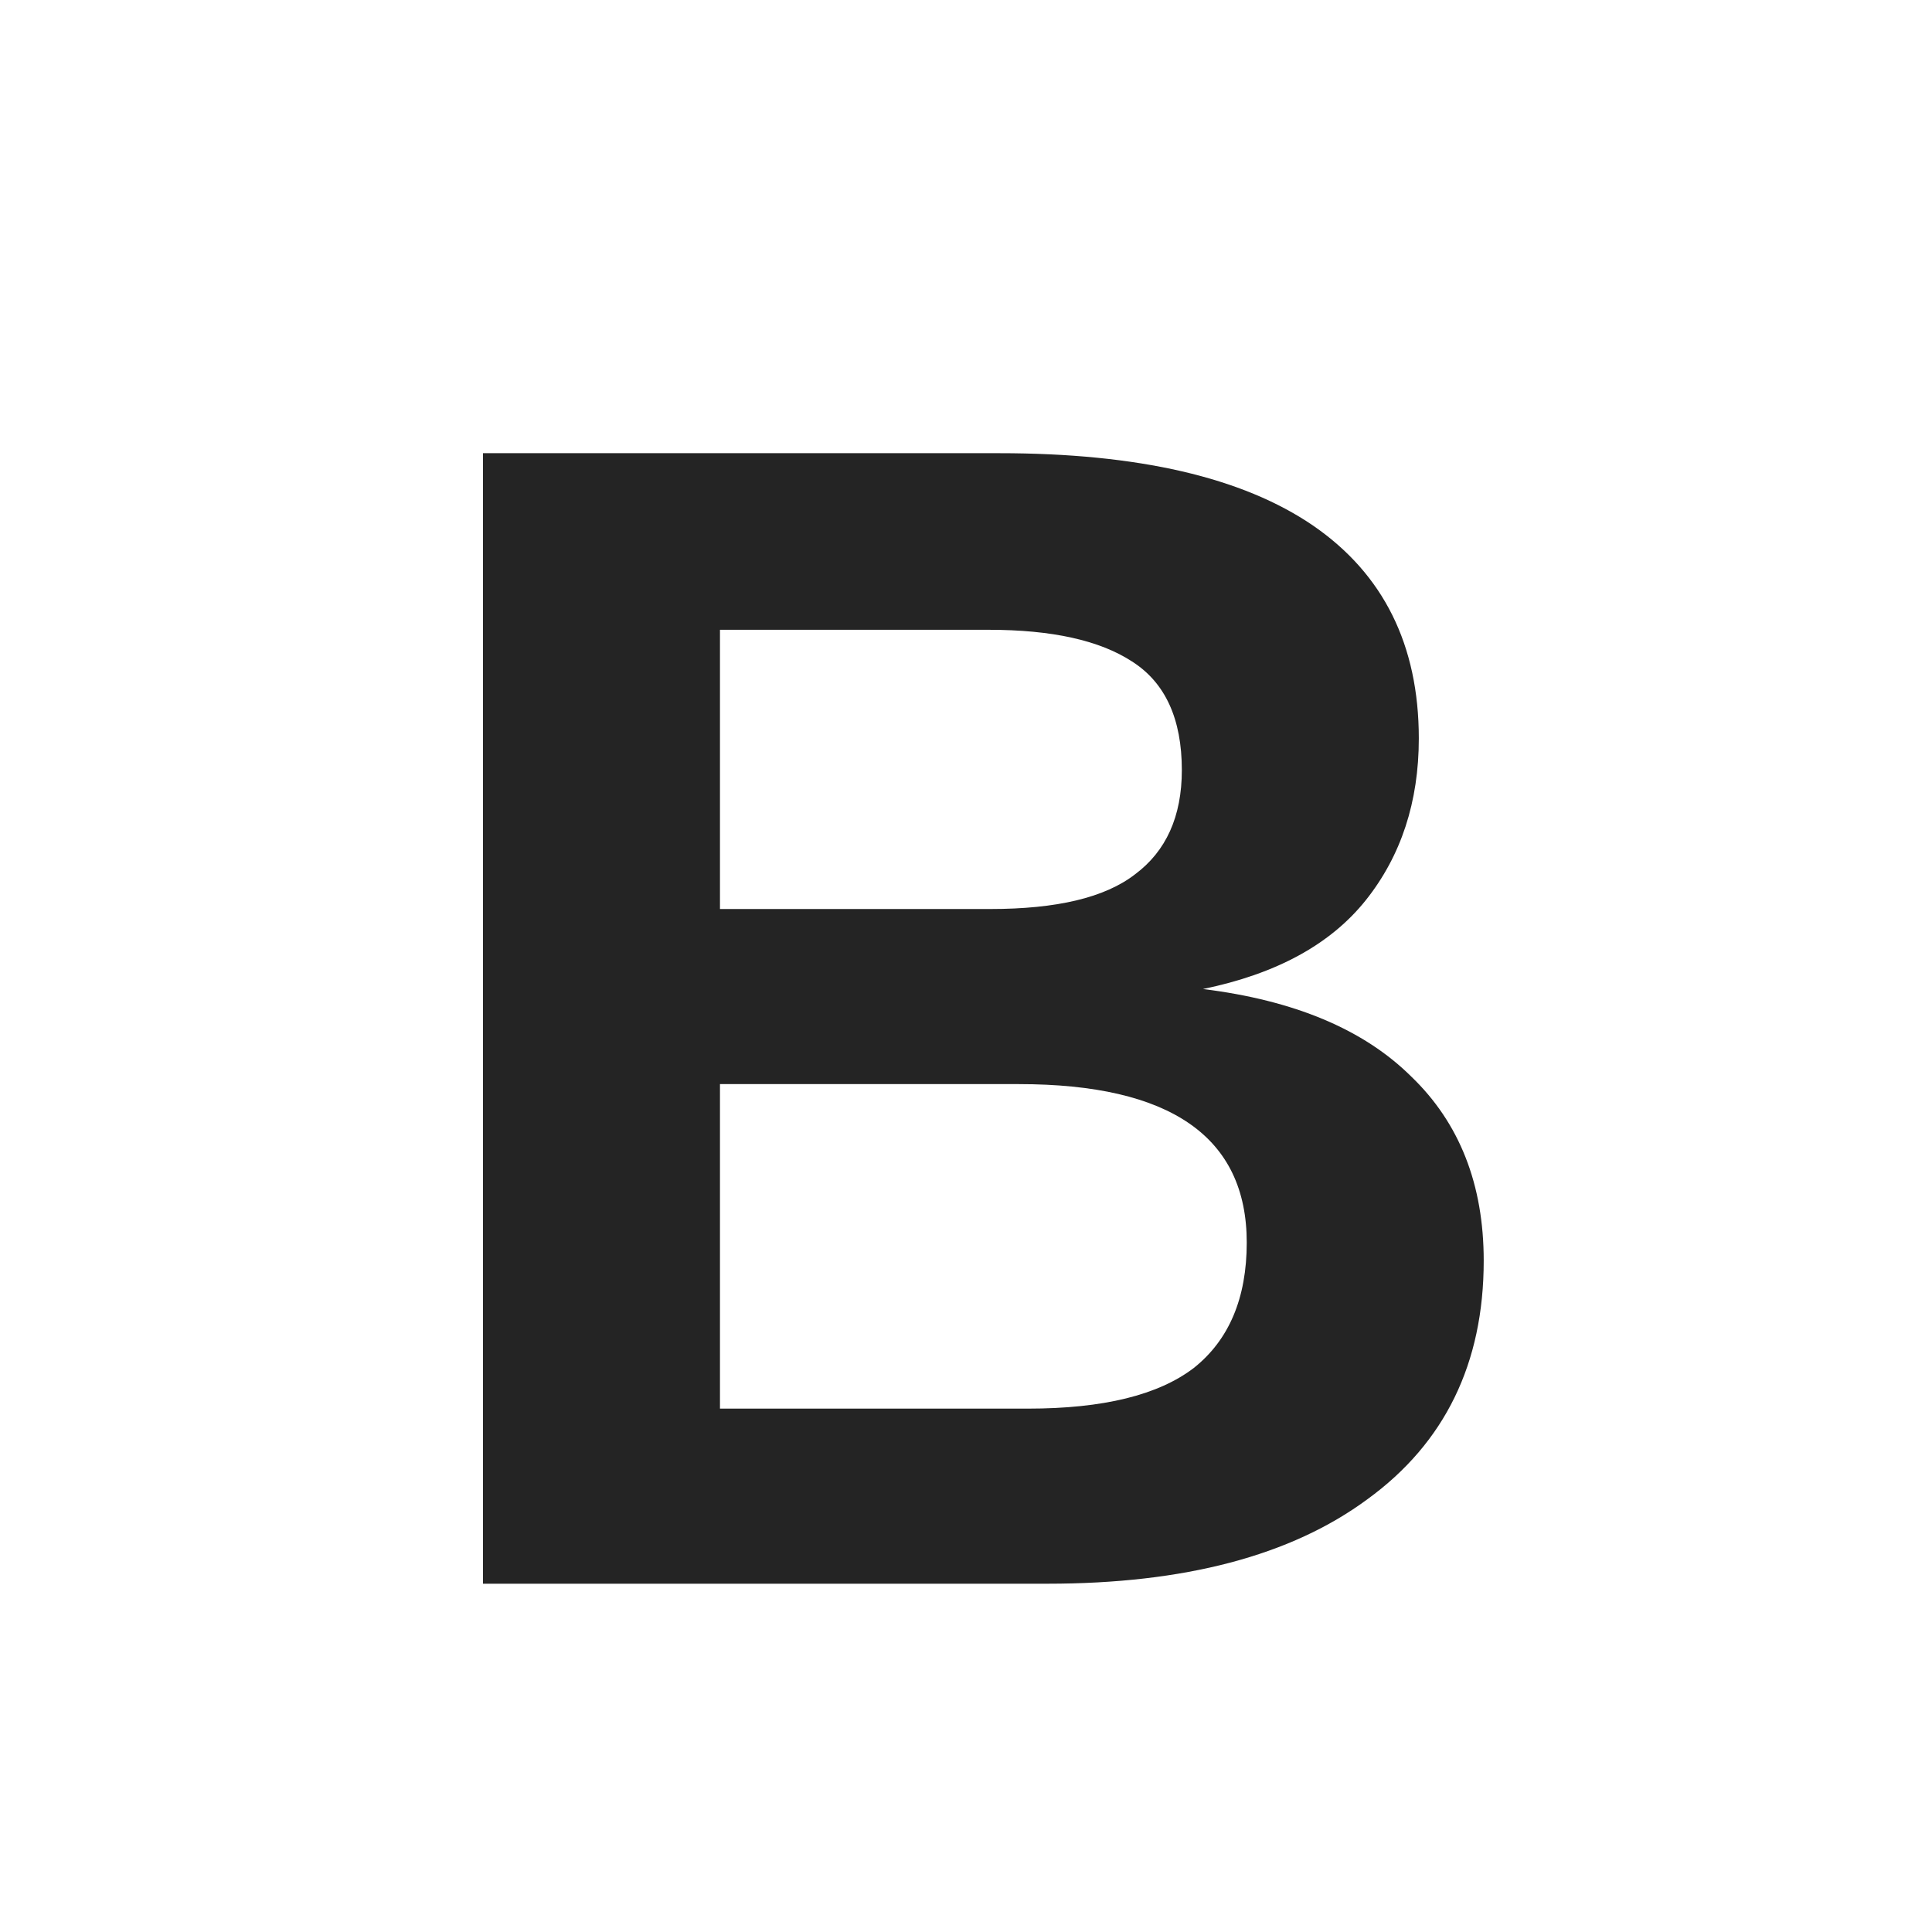
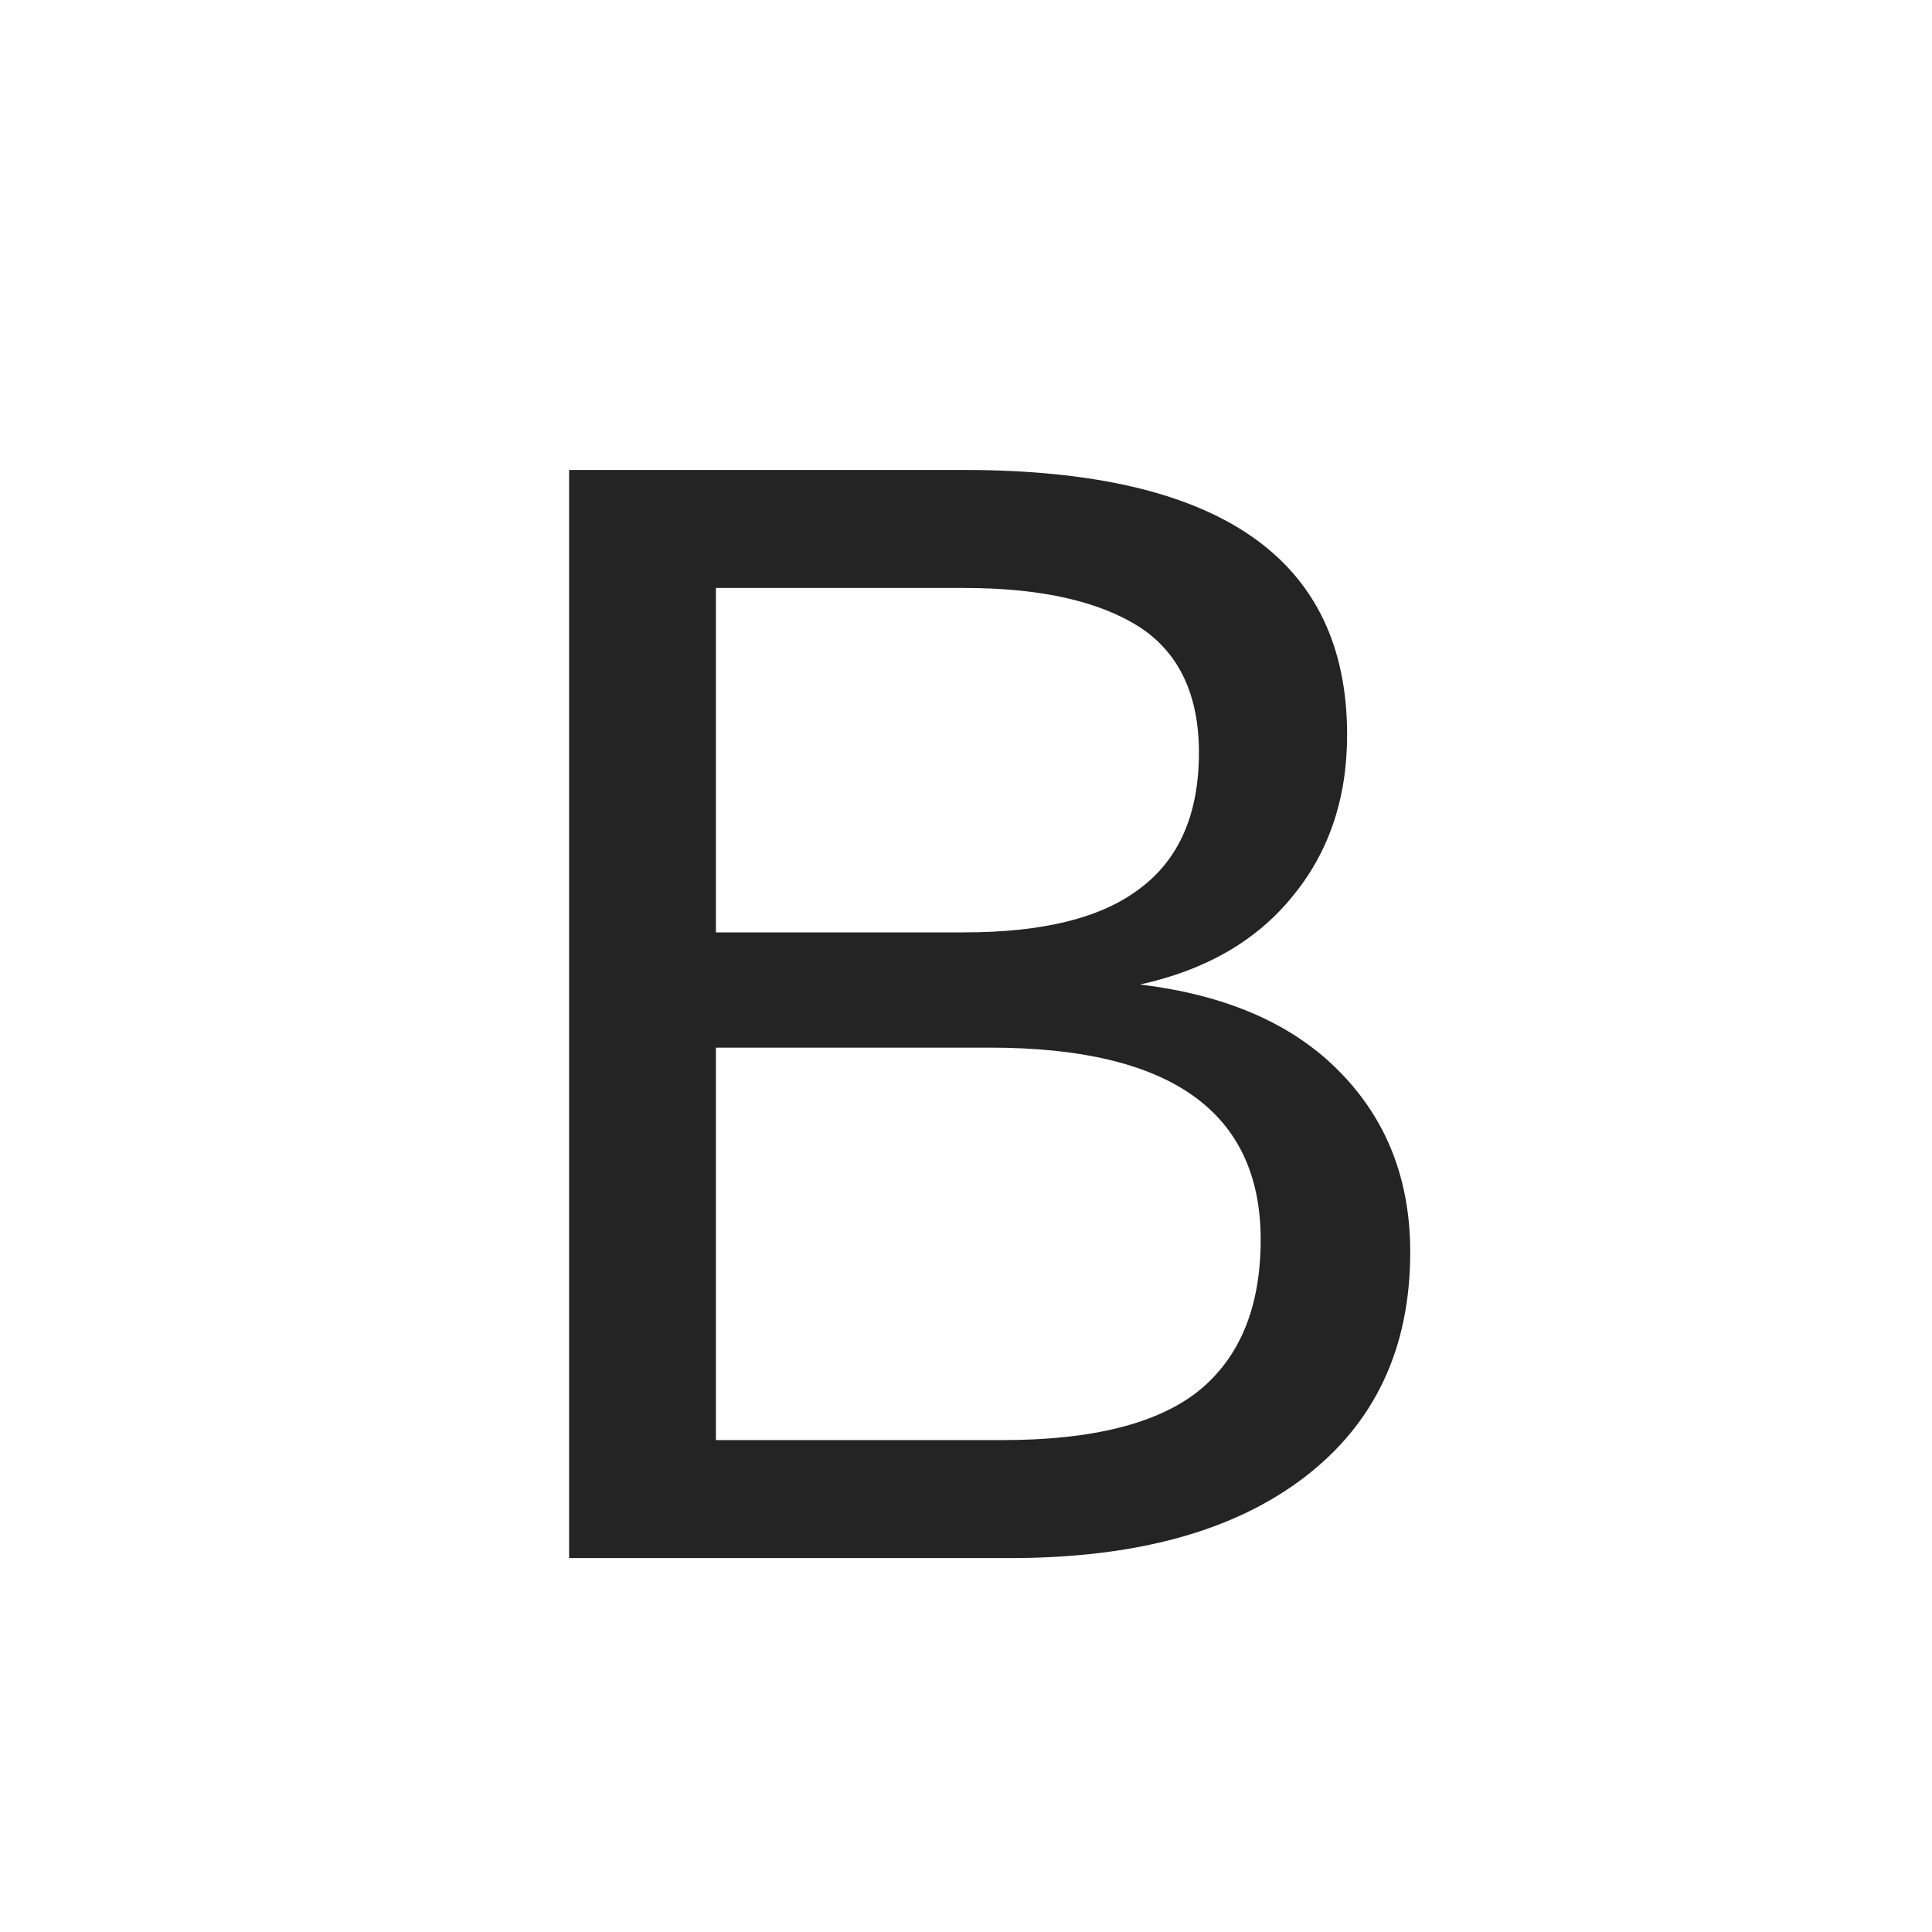
- <svg xmlns="http://www.w3.org/2000/svg" width="20" height="20" viewBox="0 0 20 20" role="img" aria-label="Bold">
-   <rect width="20" height="20" fill="none" />
-   <text x="10" y="10.5" font-size="17" fill="#242424" font-family="Segoe UI,Arial,sans-serif" font-weight="700" text-anchor="middle" dominant-baseline="central">B</text>
+ <svg xmlns="http://www.w3.org/2000/svg" width="22" height="22" viewBox="0 0 22 22" role="img" aria-label="Bold">
+   <rect width="22" height="22" fill="none" />
+   <text x="11" y="11.5" font-size="18" fill="#242424" font-family="Segoe UI,Arial,sans-serif" font-weight="500" text-anchor="middle" dominant-baseline="central">B</text>
</svg>
